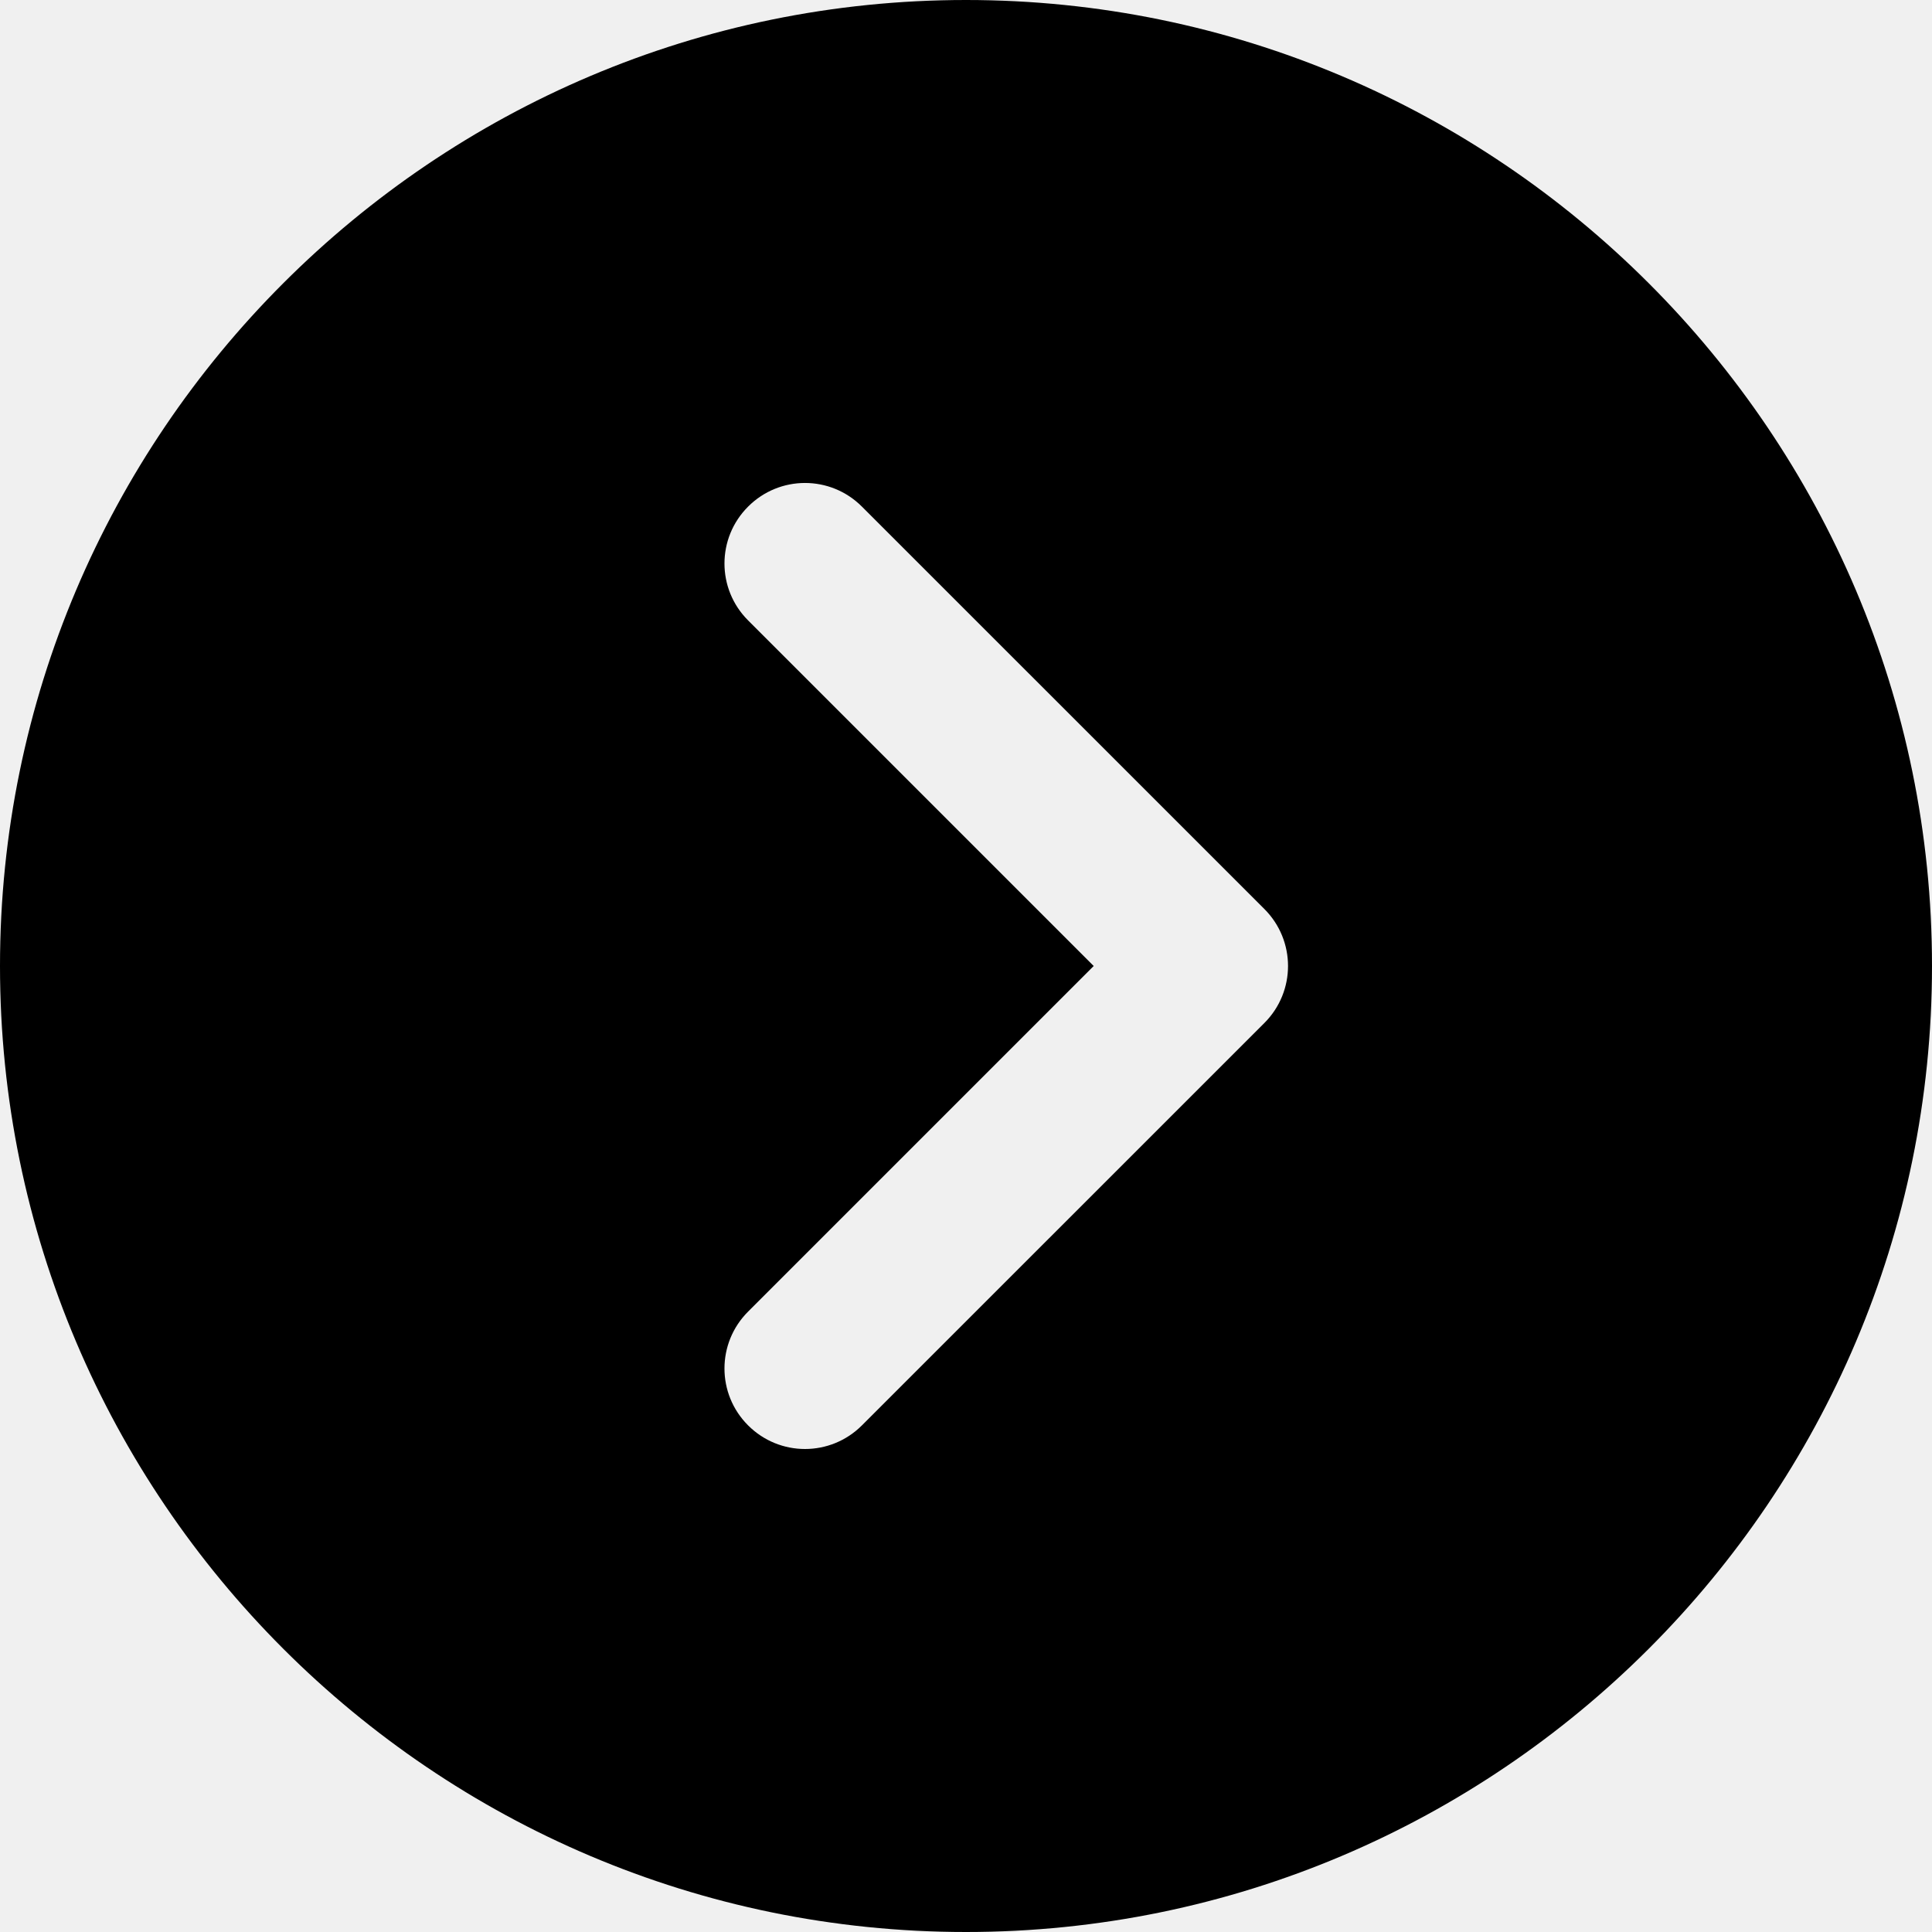
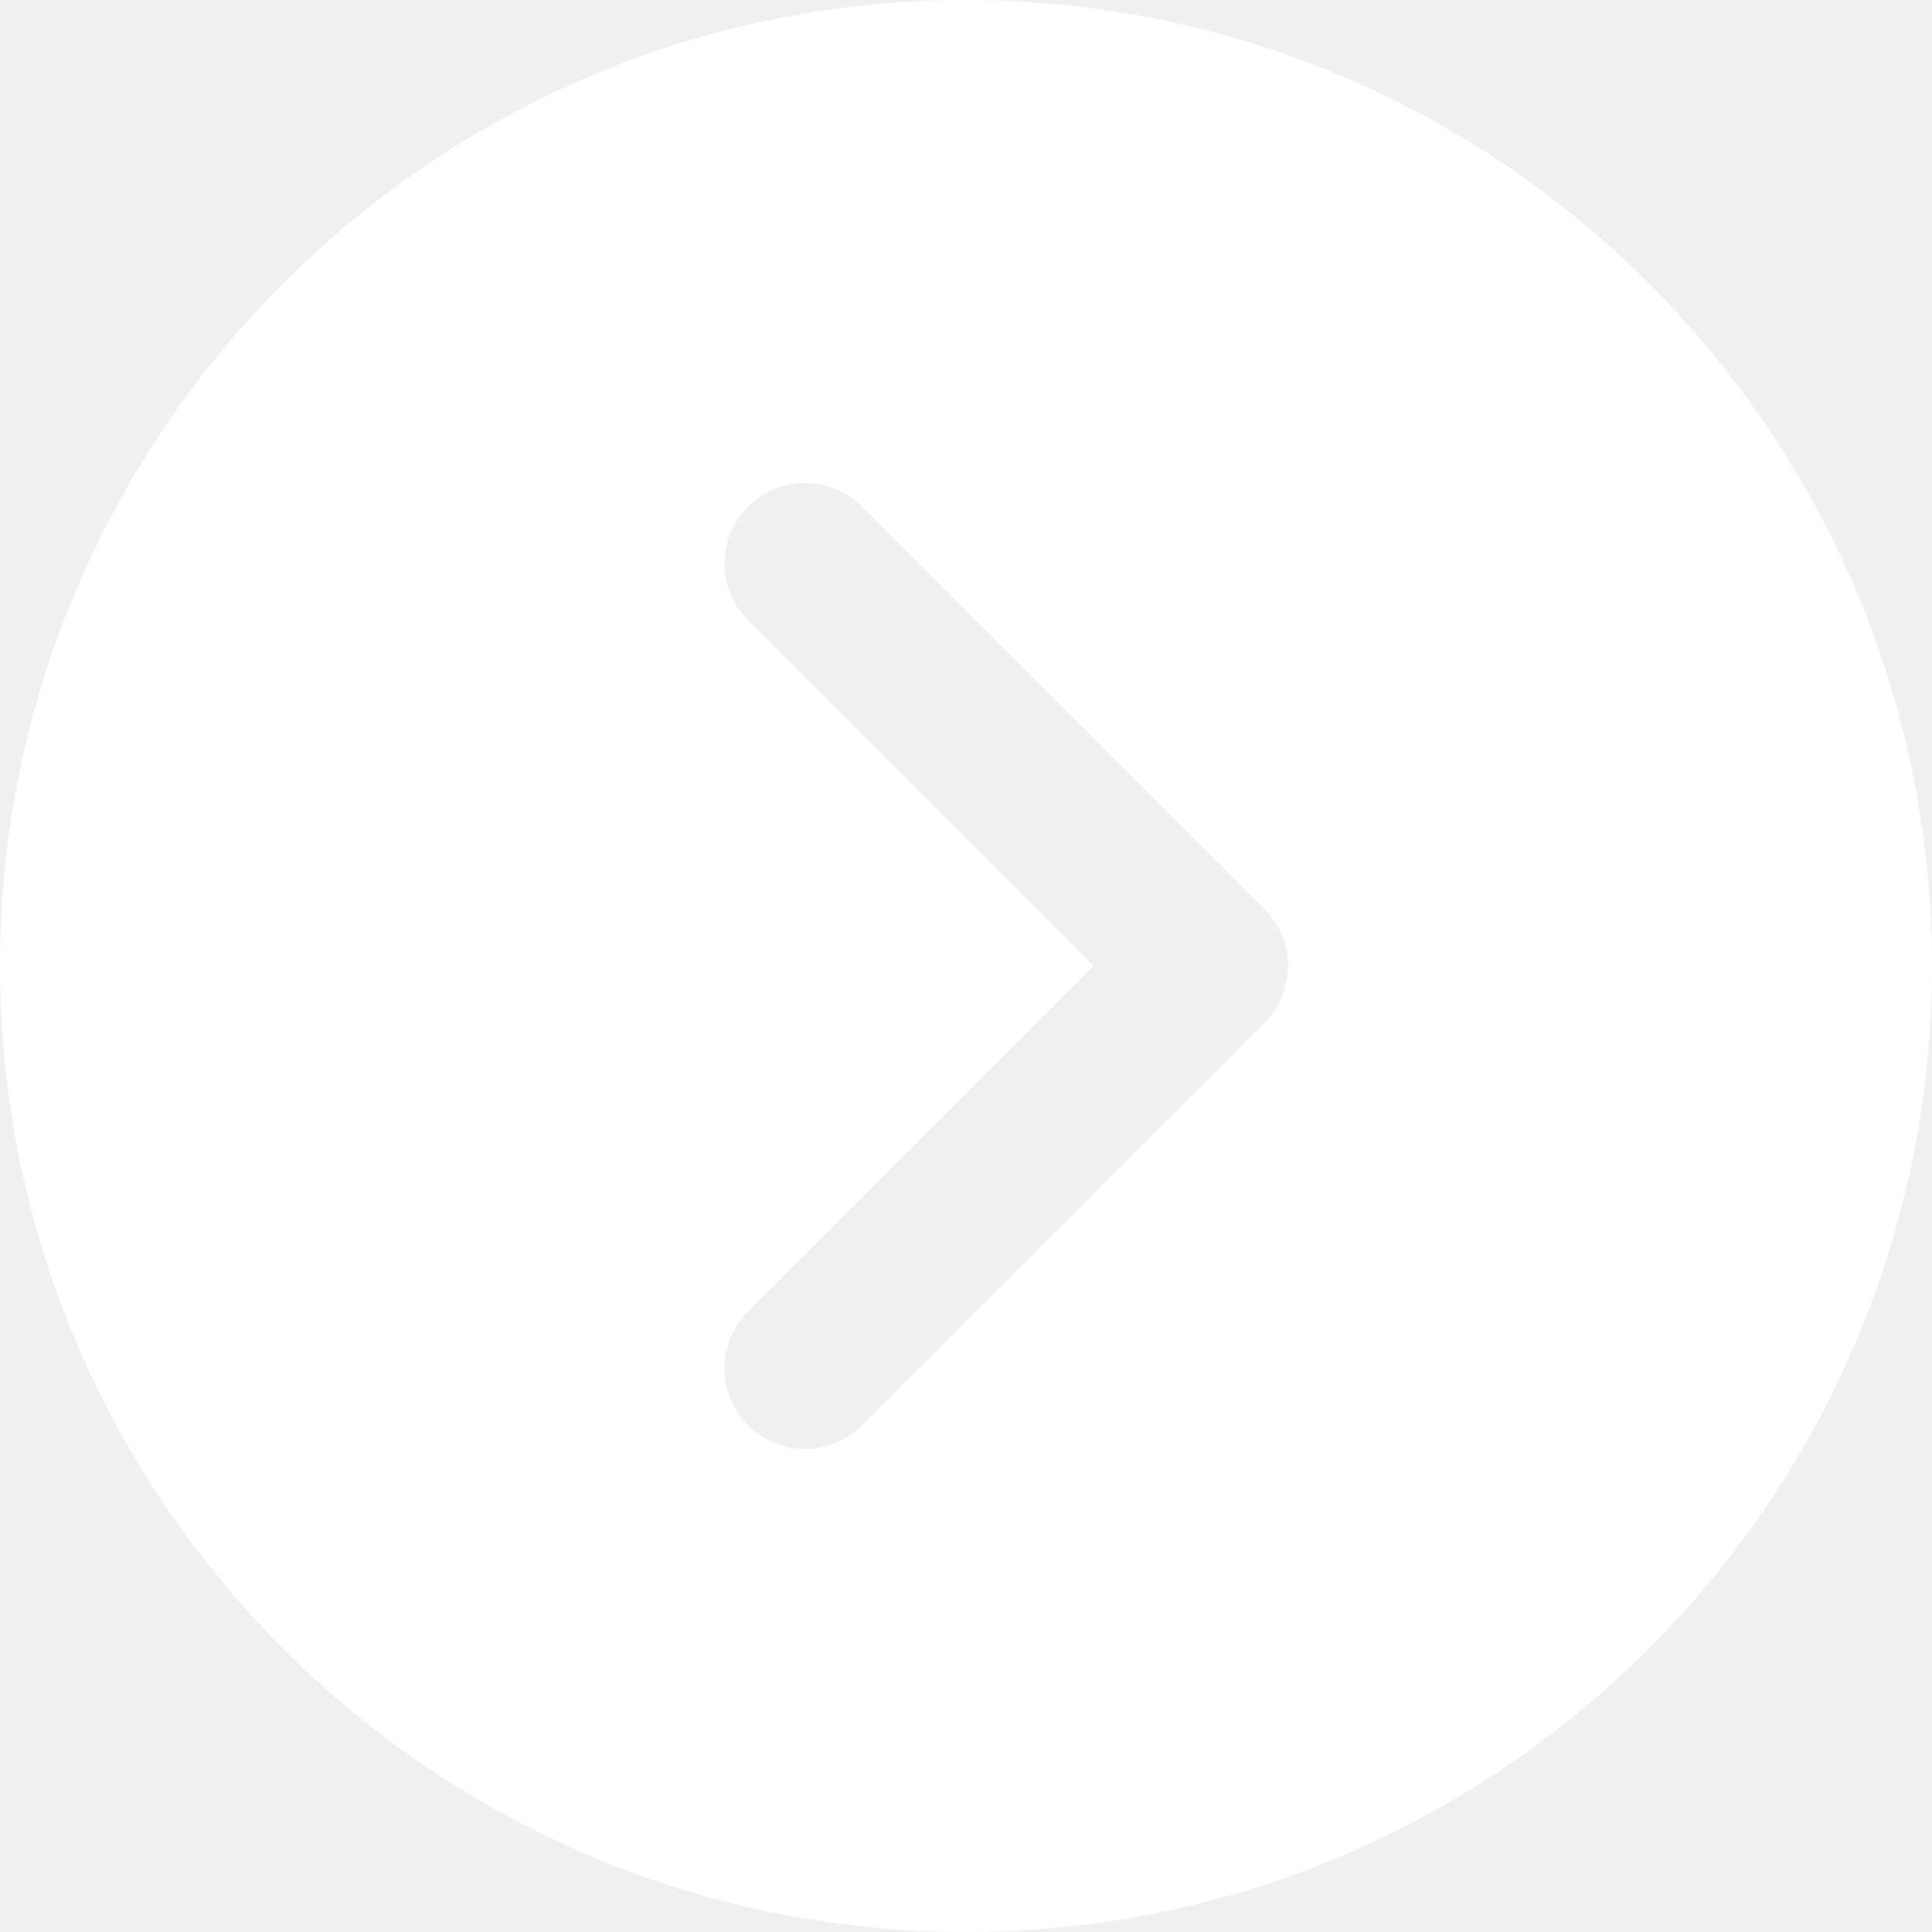
<svg xmlns="http://www.w3.org/2000/svg" width="32" height="32" viewBox="0 0 32 32" fill="none">
-   <g clip-path="url(#clip0_820_3917)">
-     <path d="M16 0C7.177 0 0 7.177 0 16C0 24.823 7.177 32 16 32C24.823 32 32 24.823 32 16C32 7.177 24.823 0 16 0ZM20.943 16.943L14.276 23.609C14.016 23.869 13.675 24 13.333 24C12.992 24 12.651 23.869 12.391 23.609C11.869 23.088 11.869 22.245 12.391 21.724L18.115 16L12.391 10.276C11.869 9.755 11.869 8.912 12.391 8.391C12.912 7.869 13.755 7.869 14.276 8.391L20.943 15.057C21.464 15.579 21.464 16.421 20.943 16.943Z" fill="black" />
-   </g>
-   <defs>
-     <clipPath id="clip0_820_3917">
-       <rect width="32" height="32" fill="white" />
-     </clipPath>
-   </defs>
+   <path d="M16 0C7.177 0 0 7.177 0 16C0 24.823 7.177 32 16 32C24.823 32 32 24.823 32 16C32 7.177 24.823 0 16 0ZM20.943 16.943L14.276 23.609C14.016 23.869 13.675 24 13.333 24C12.992 24 12.651 23.869 12.391 23.609C11.869 23.088 11.869 22.245 12.391 21.724L18.115 16L12.391 10.276C11.869 9.755 11.869 8.912 12.391 8.391C12.912 7.869 13.755 7.869 14.276 8.391L20.943 15.057C21.464 15.579 21.464 16.421 20.943 16.943Z" fill="white" />
</svg>
